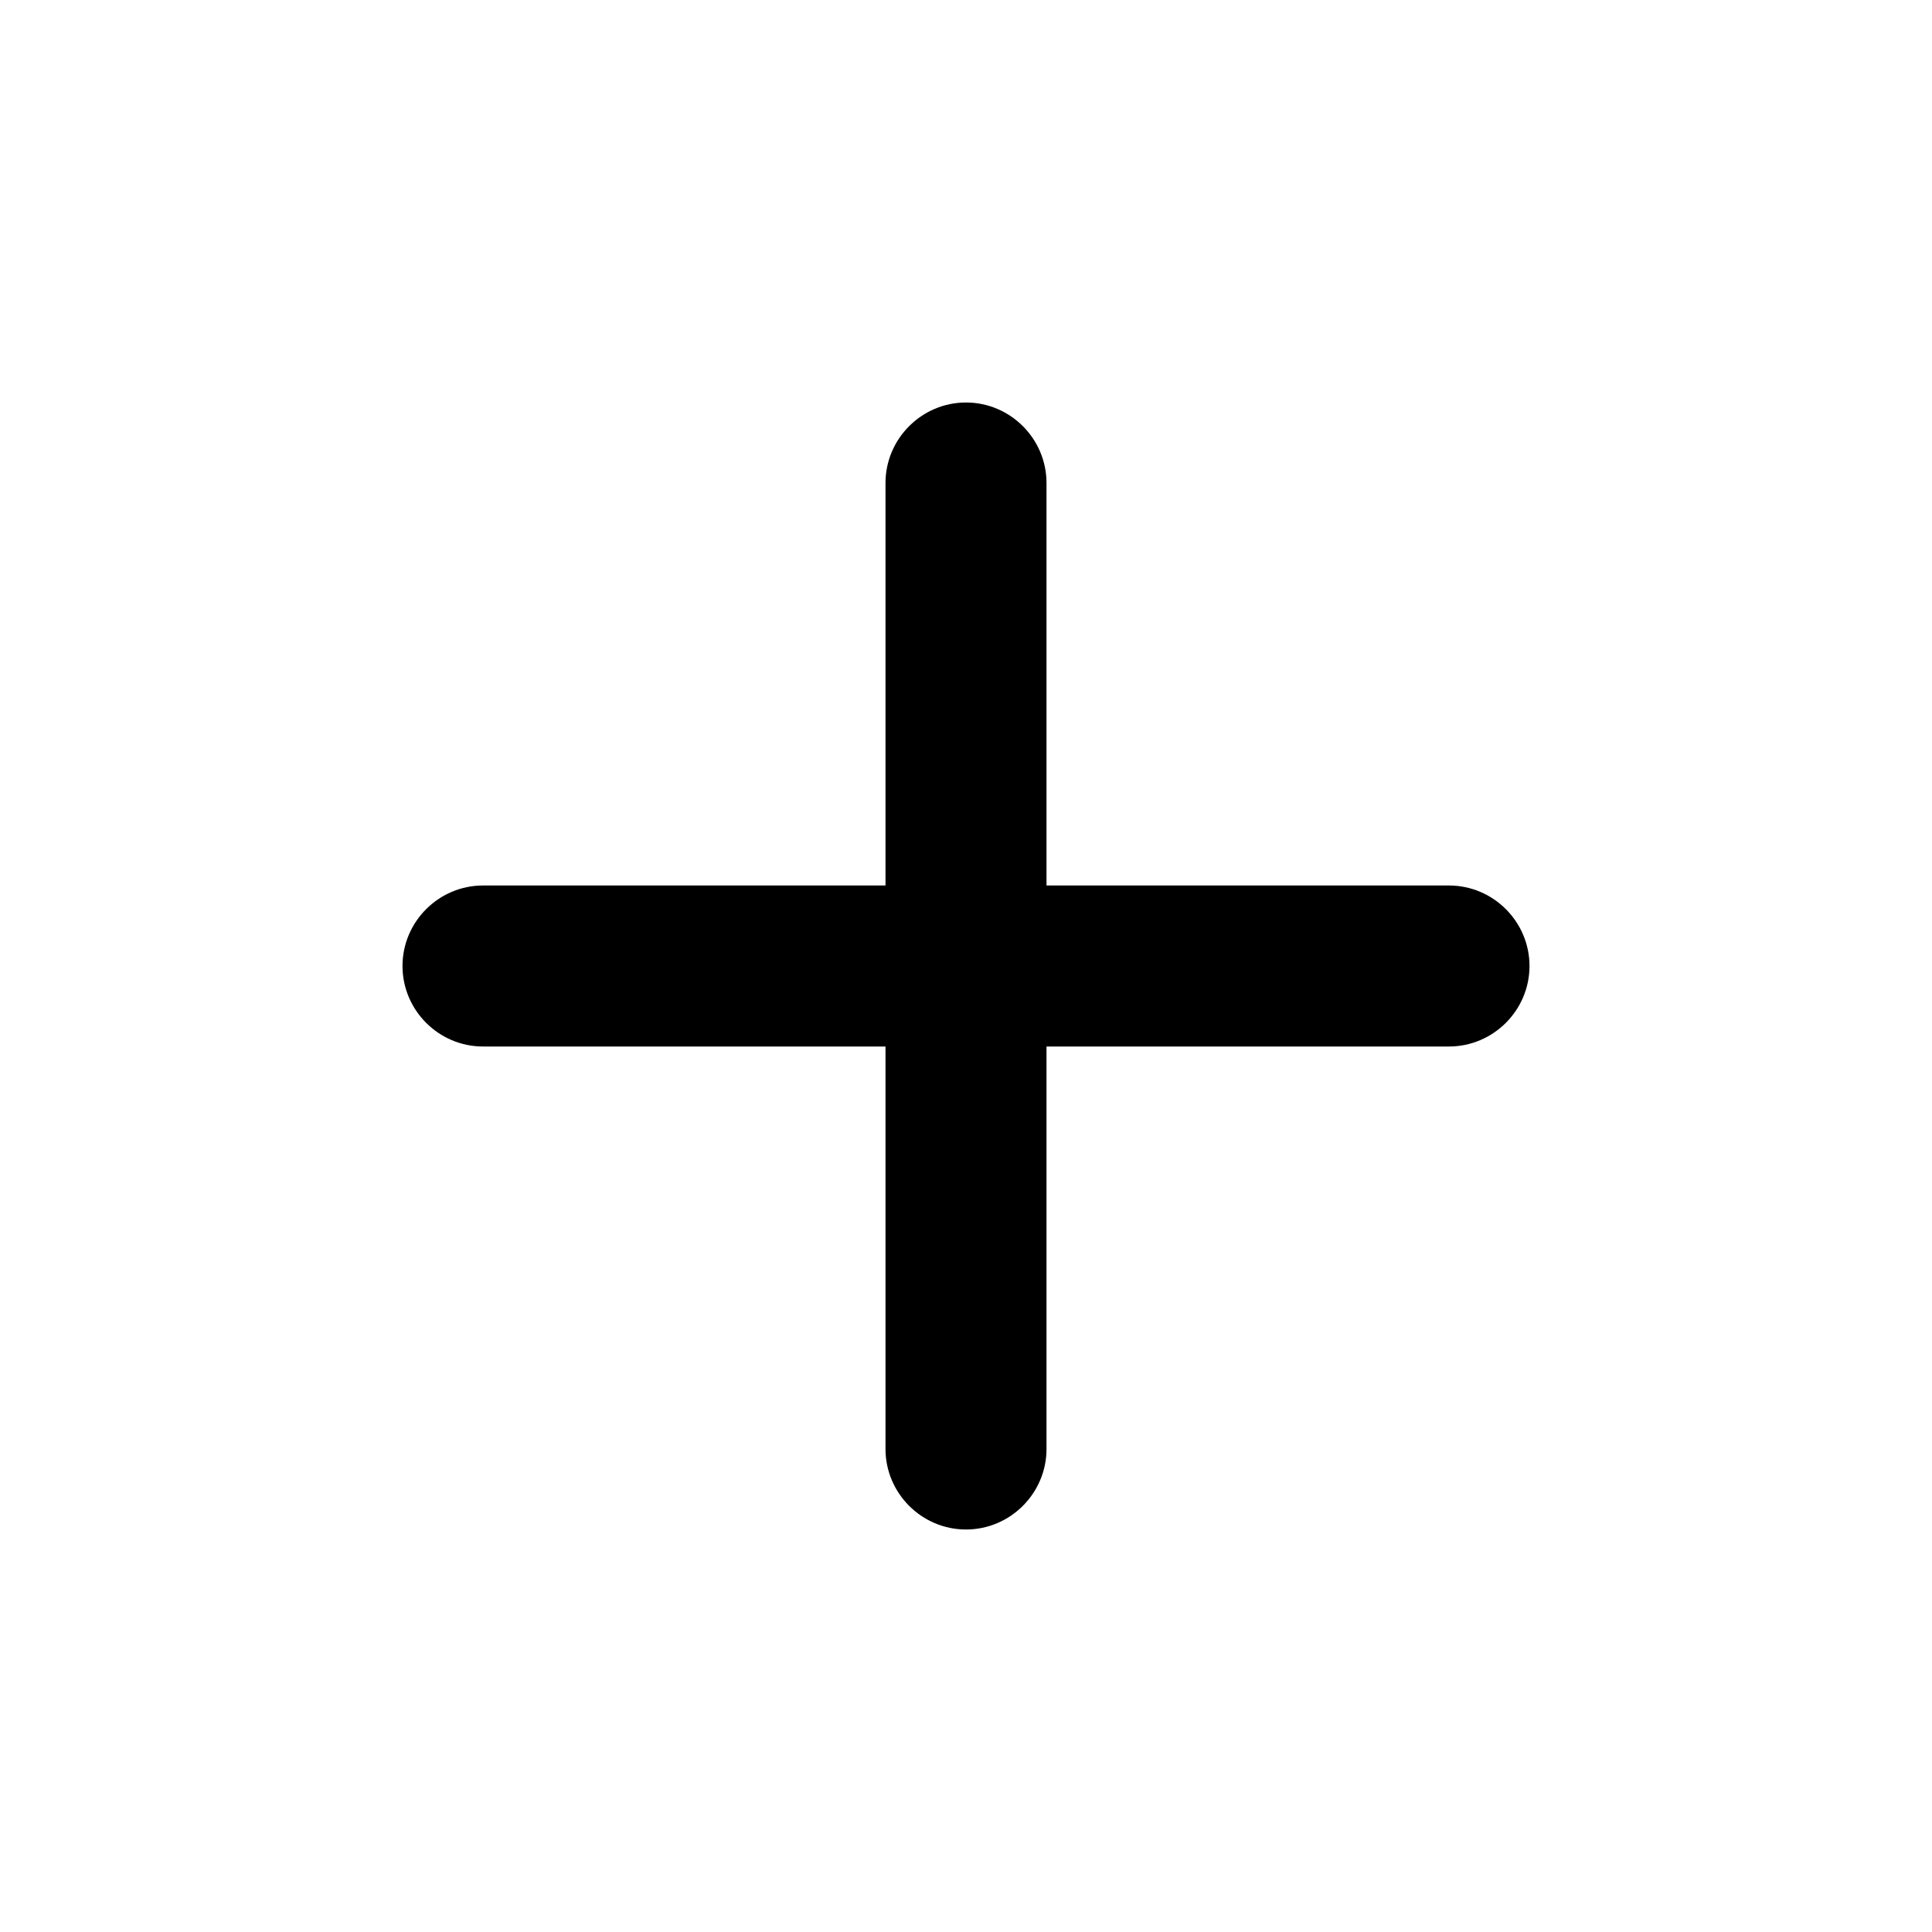
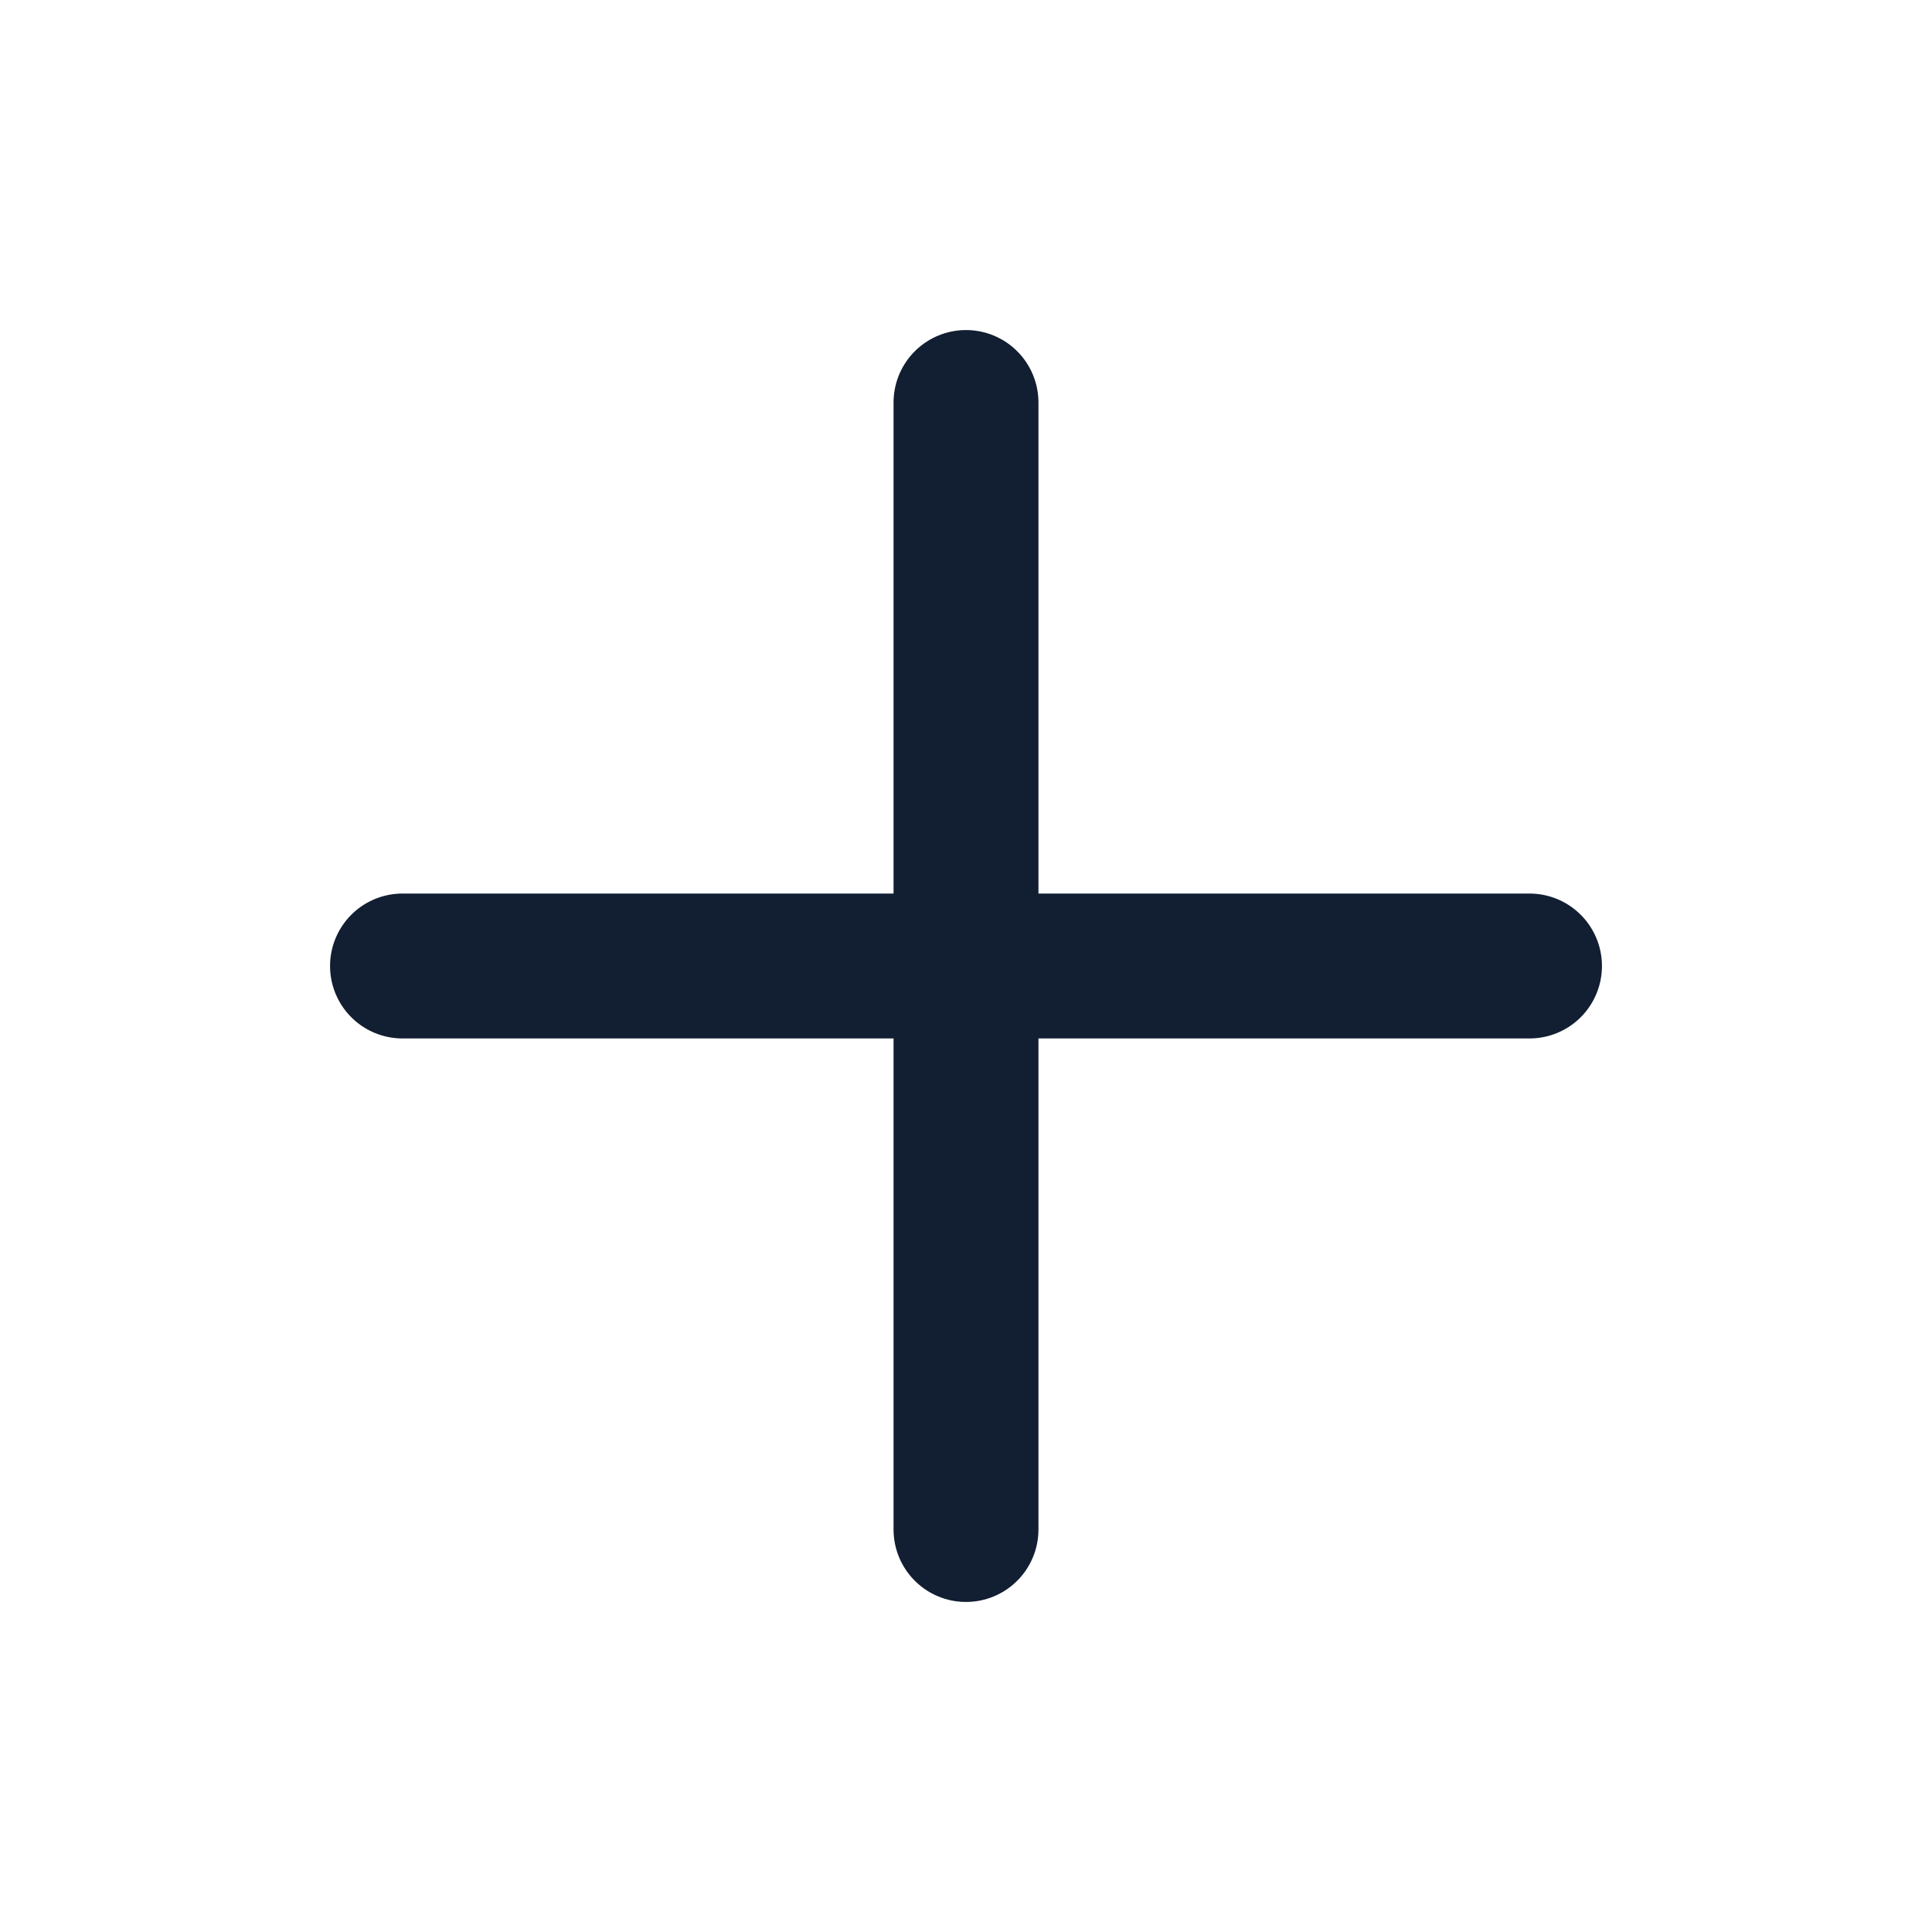
- <svg xmlns="http://www.w3.org/2000/svg" width="24" height="24" viewBox="0 0 24 24">
-   <path d="M18 13h-5v5c0 .55-.45 1-1 1s-1-.45-1-1v-5H6c-.55 0-1-.45-1-1s.45-1 1-1h5V6c0-.55.45-1 1-1s1 .45 1 1v5h5c.55 0 1 .45 1 1s-.45 1-1 1z" />
+ <svg xmlns="http://www.w3.org/2000/svg" width="24" height="24" viewBox="0 0 24 24" fill="none" stroke="#121e31" stroke-width="1.8" stroke-linecap="round" stroke-linejoin="round">
+   <line x1="12" y1="5" x2="12" y2="19" />
+   <line x1="5" y1="12" x2="19" y2="12" />
</svg>
